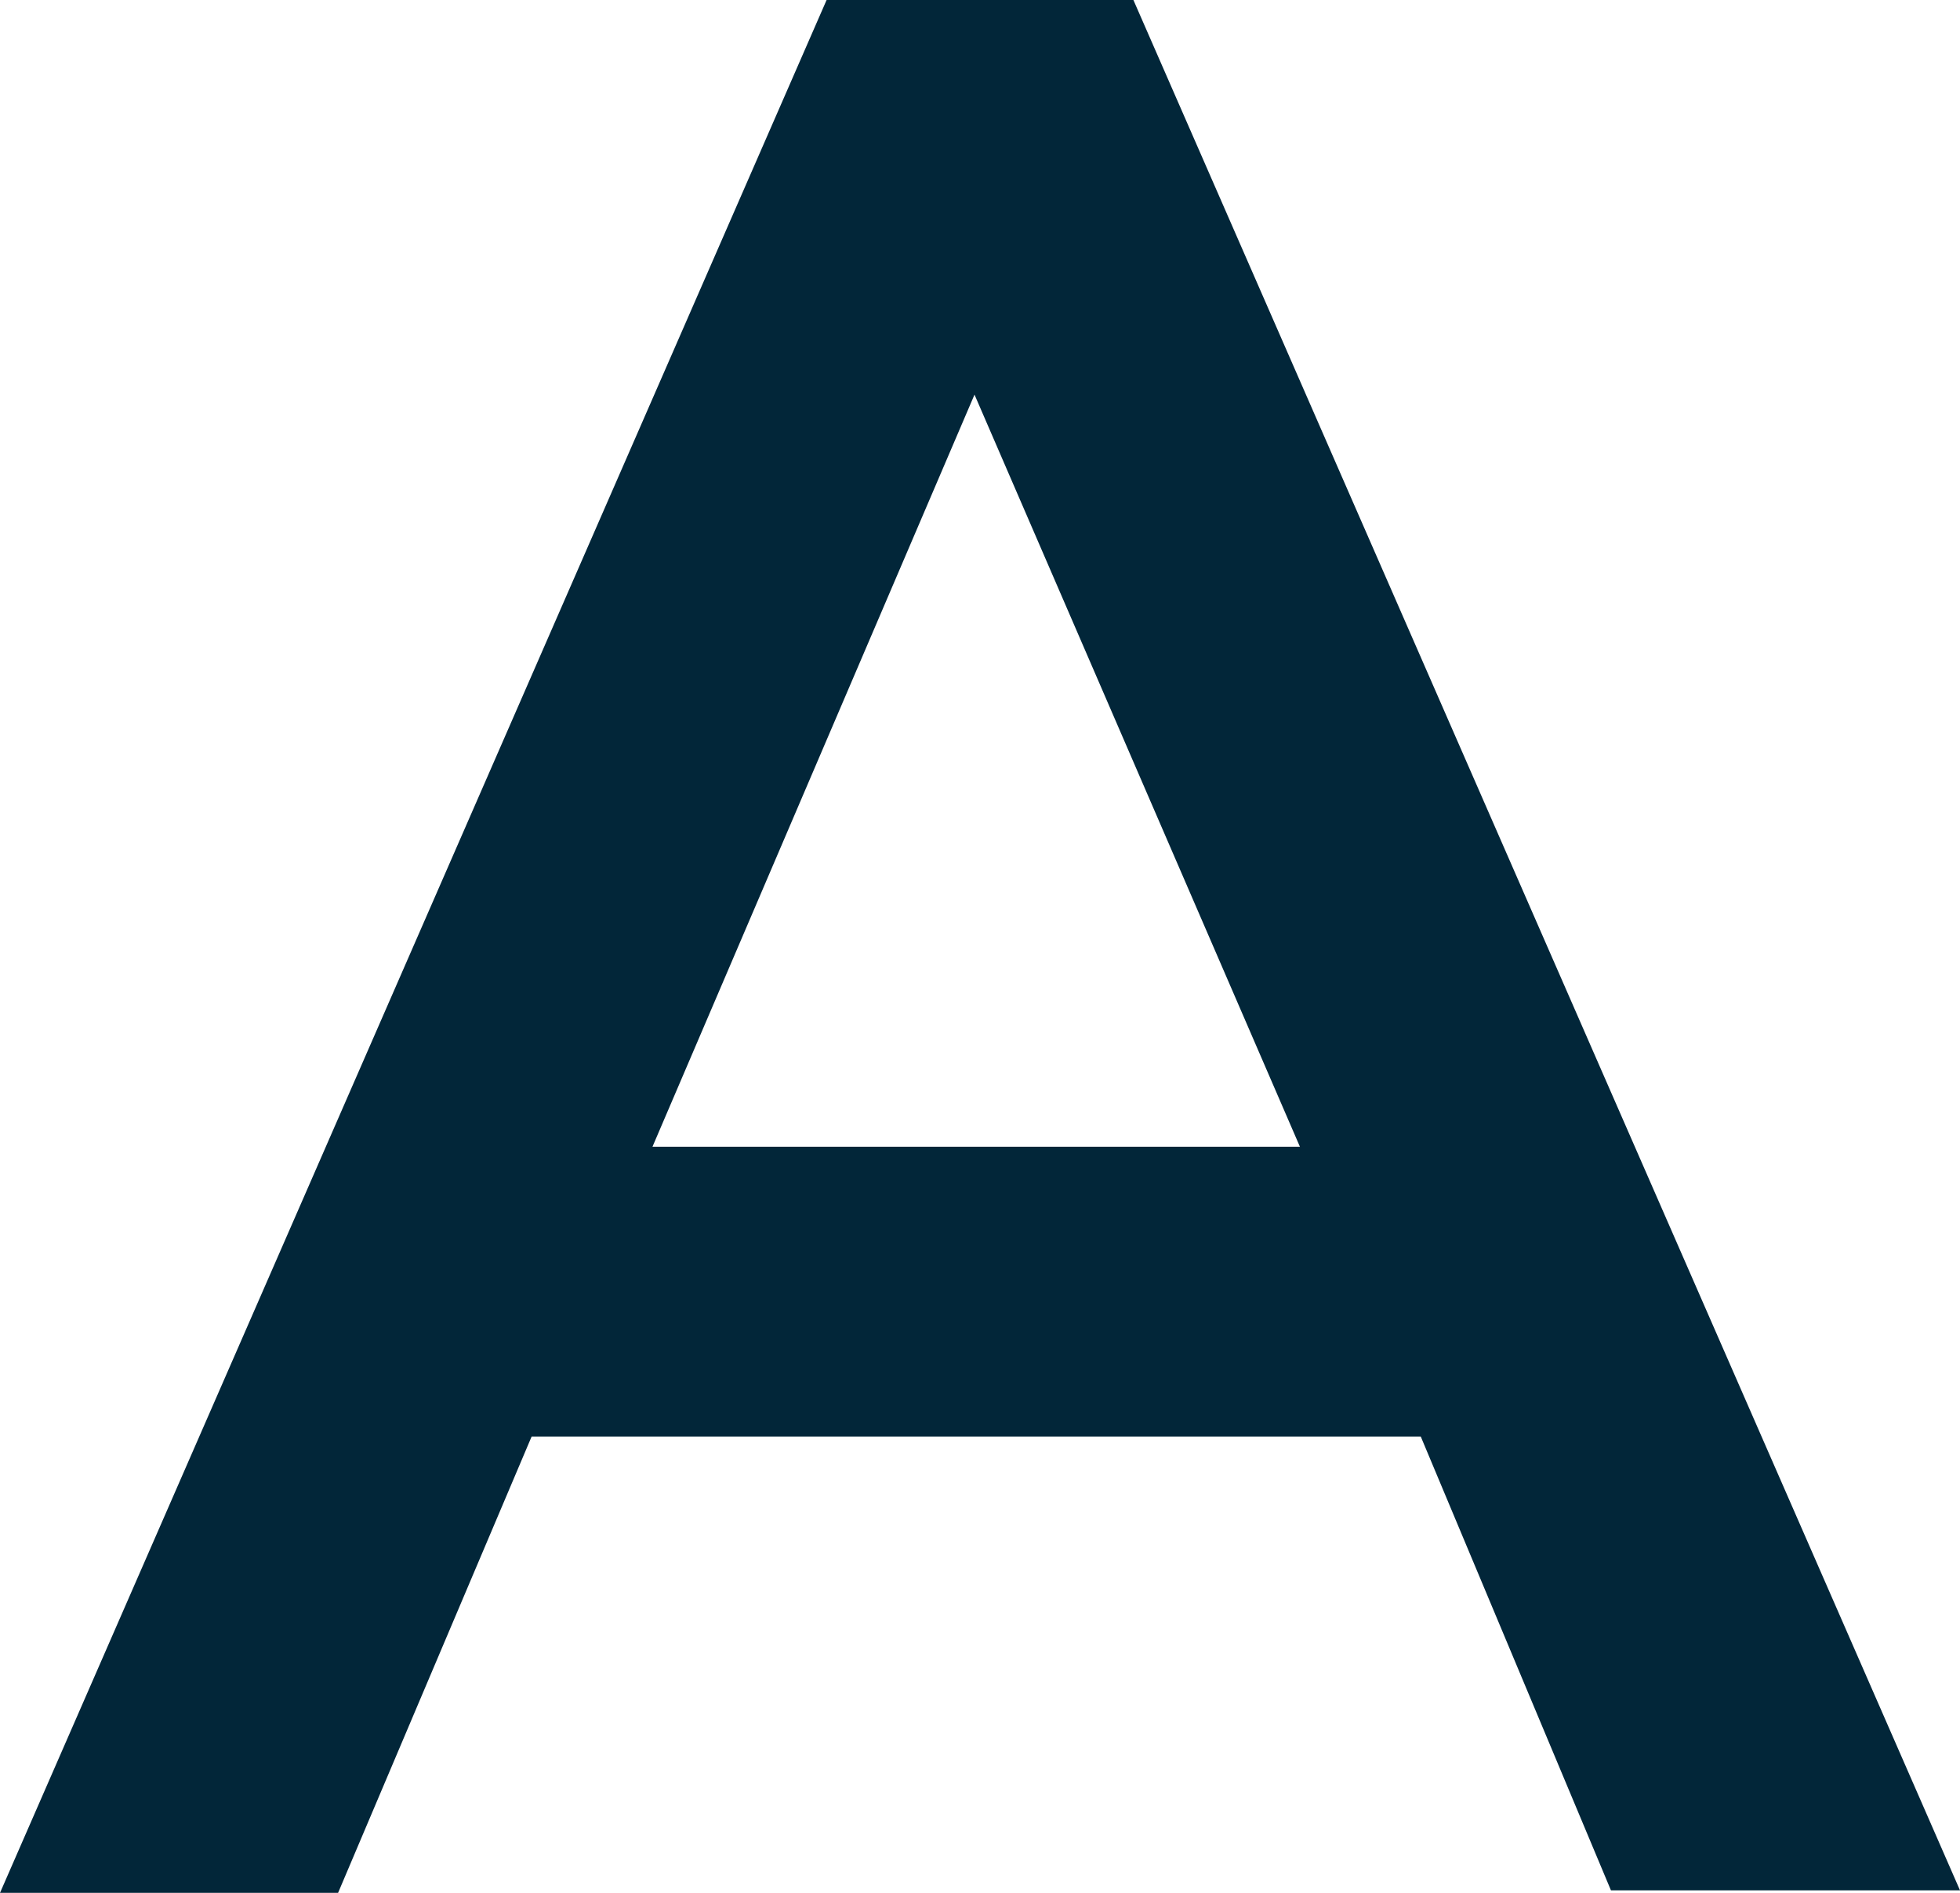
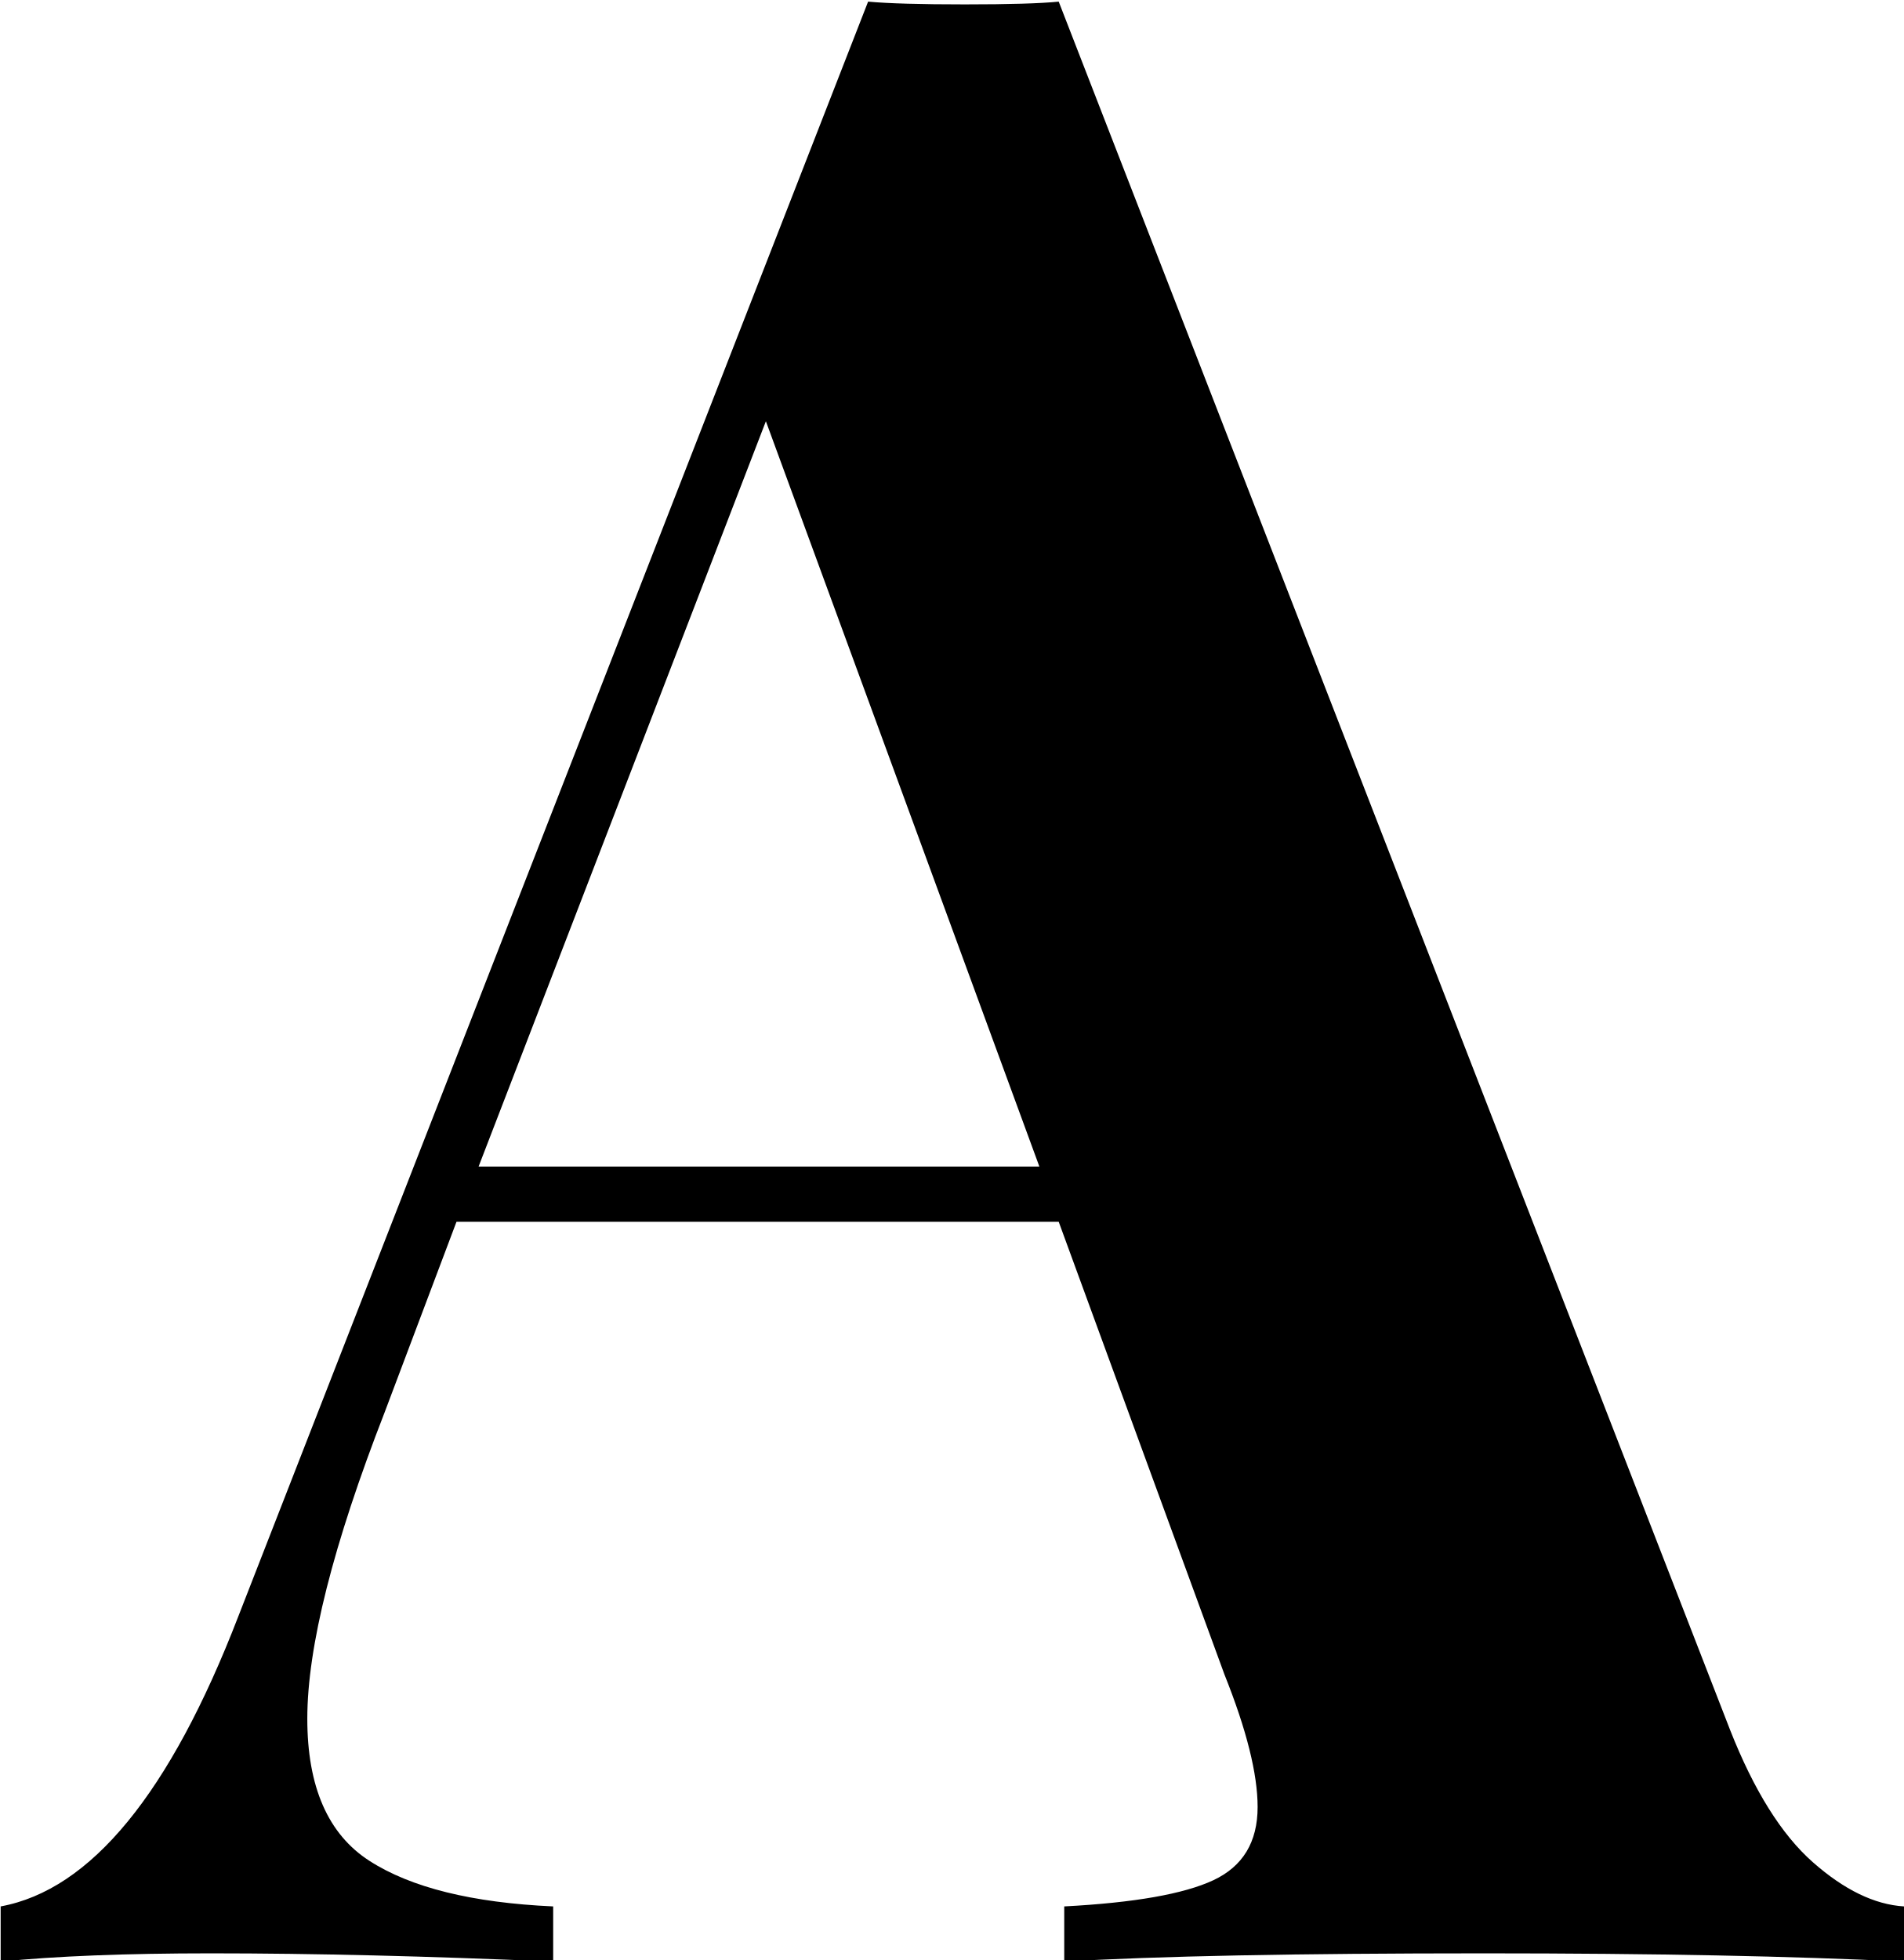
- <svg xmlns="http://www.w3.org/2000/svg" viewBox="0 0 23.19 22.4">
-   <defs>
-     <style>.cls-1{fill:#022639;fill-rule:evenodd;}</style>
-   </defs>
-   <g id="Layer_2" data-name="Layer 2">
-     <g id="Layer_1-2" data-name="Layer 1">
-       <path class="cls-1" d="M13.41,0H9.78L0,22.4H4L6.29,17H16.81l2.25,5.37h4.13L13.41,0Zm2,13.57H7.72l3.81-8.9,3.85,8.9Z" />
-     </g>
-   </g>
+ <svg xmlns="http://www.w3.org/2000/svg">
+   <path fill-rule="evenodd" d="M908.514,908.210 L555.983,0.855 C546.304,1.829 529.870,2.304 506.658,2.304 C483.446,2.304 466.513,1.829 455.882,0.855 L125.112,848.782 C89.319,941.547 47.723,992.278 0.348,1000.974 L0.348,1029.963 C29.362,1027.064 66.107,1025.615 110.604,1025.615 C164.758,1025.615 224.714,1027.064 290.497,1029.963 L290.497,1000.974 C247.926,999.049 215.783,991.077 194.022,977.058 C172.261,963.062 161.380,938.173 161.380,902.412 C161.380,864.726 174.913,811.097 202.001,741.523 L239.721,641.511 L555.983,641.511 L643.028,879.221 C654.634,908.210 660.437,931.401 660.437,948.794 C660.437,967.161 652.684,979.957 637.225,987.205 C621.743,994.452 595.629,999.049 558.884,1000.974 L558.884,1029.963 C607.235,1027.064 680.747,1025.615 779.398,1025.615 C868.369,1025.615 941.881,1027.064 999.911,1029.963 L999.911,1000.974 C984.429,1000.023 968.471,992.278 952.036,977.783 C935.580,963.289 921.072,940.098 908.514,908.210 L908.514,908.210 ZM251.327,612.522 L402.204,221.171 L545.828,612.522 L251.327,612.522 Z" />
</svg>
